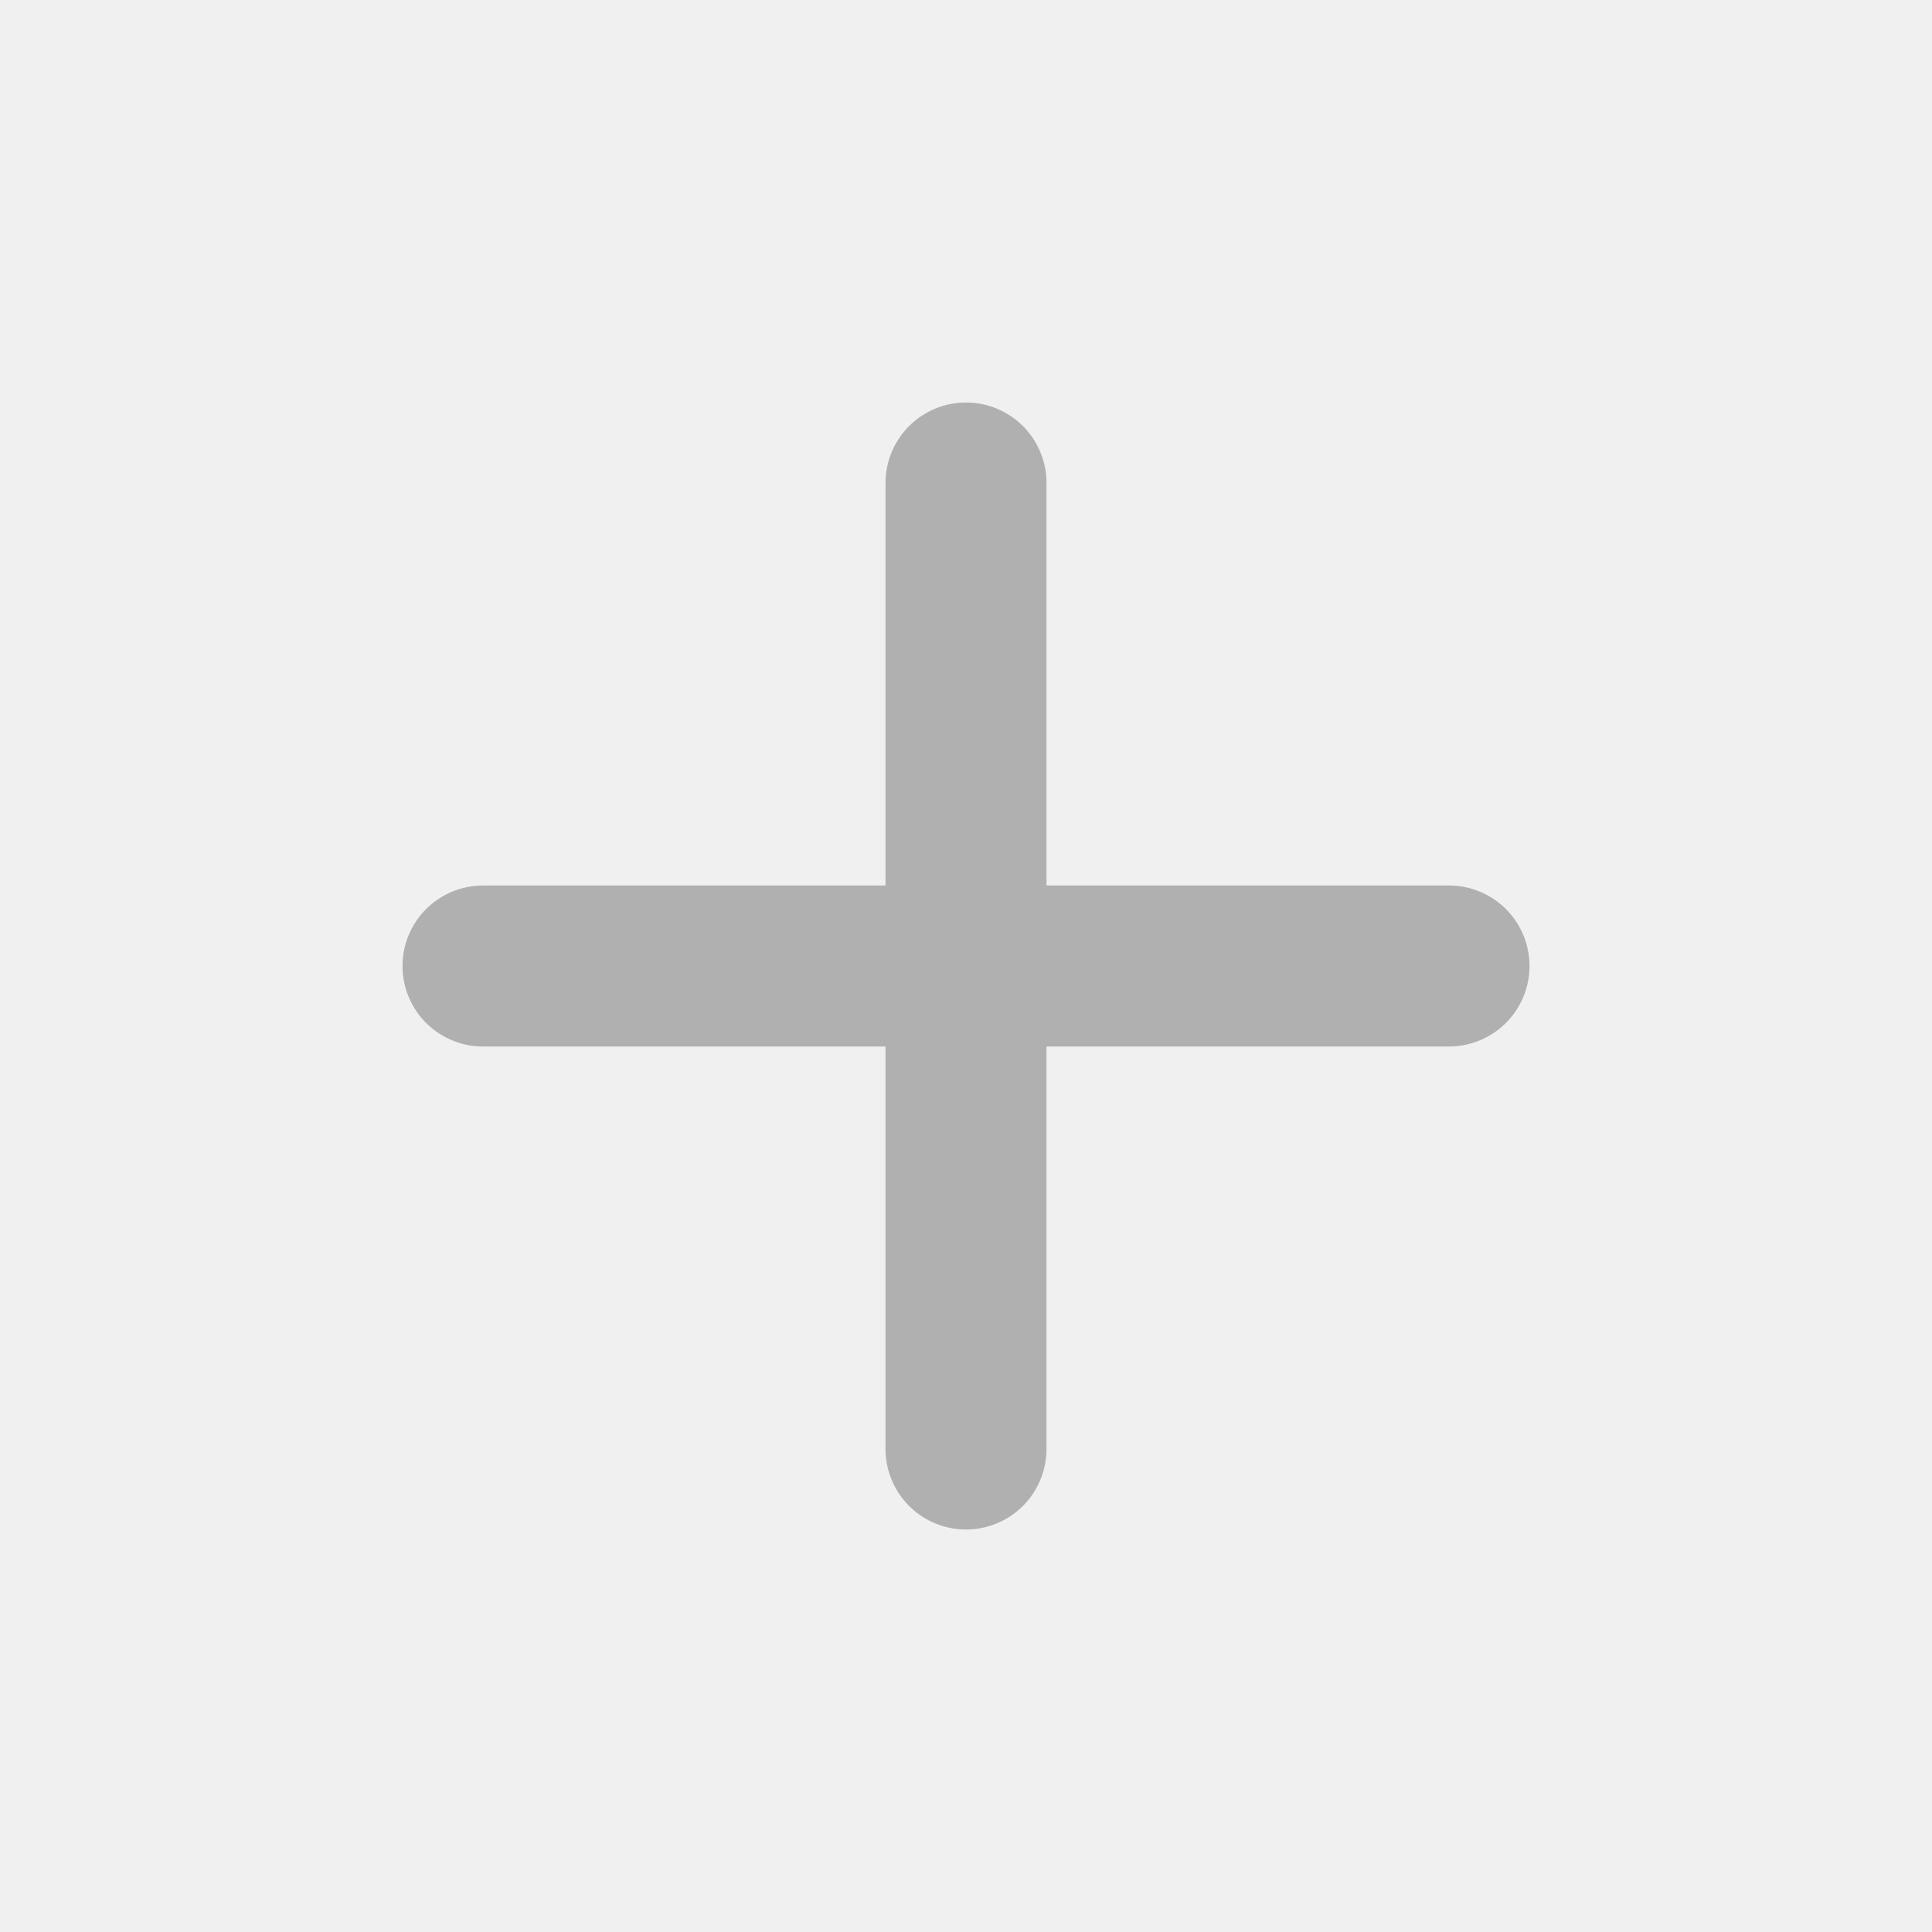
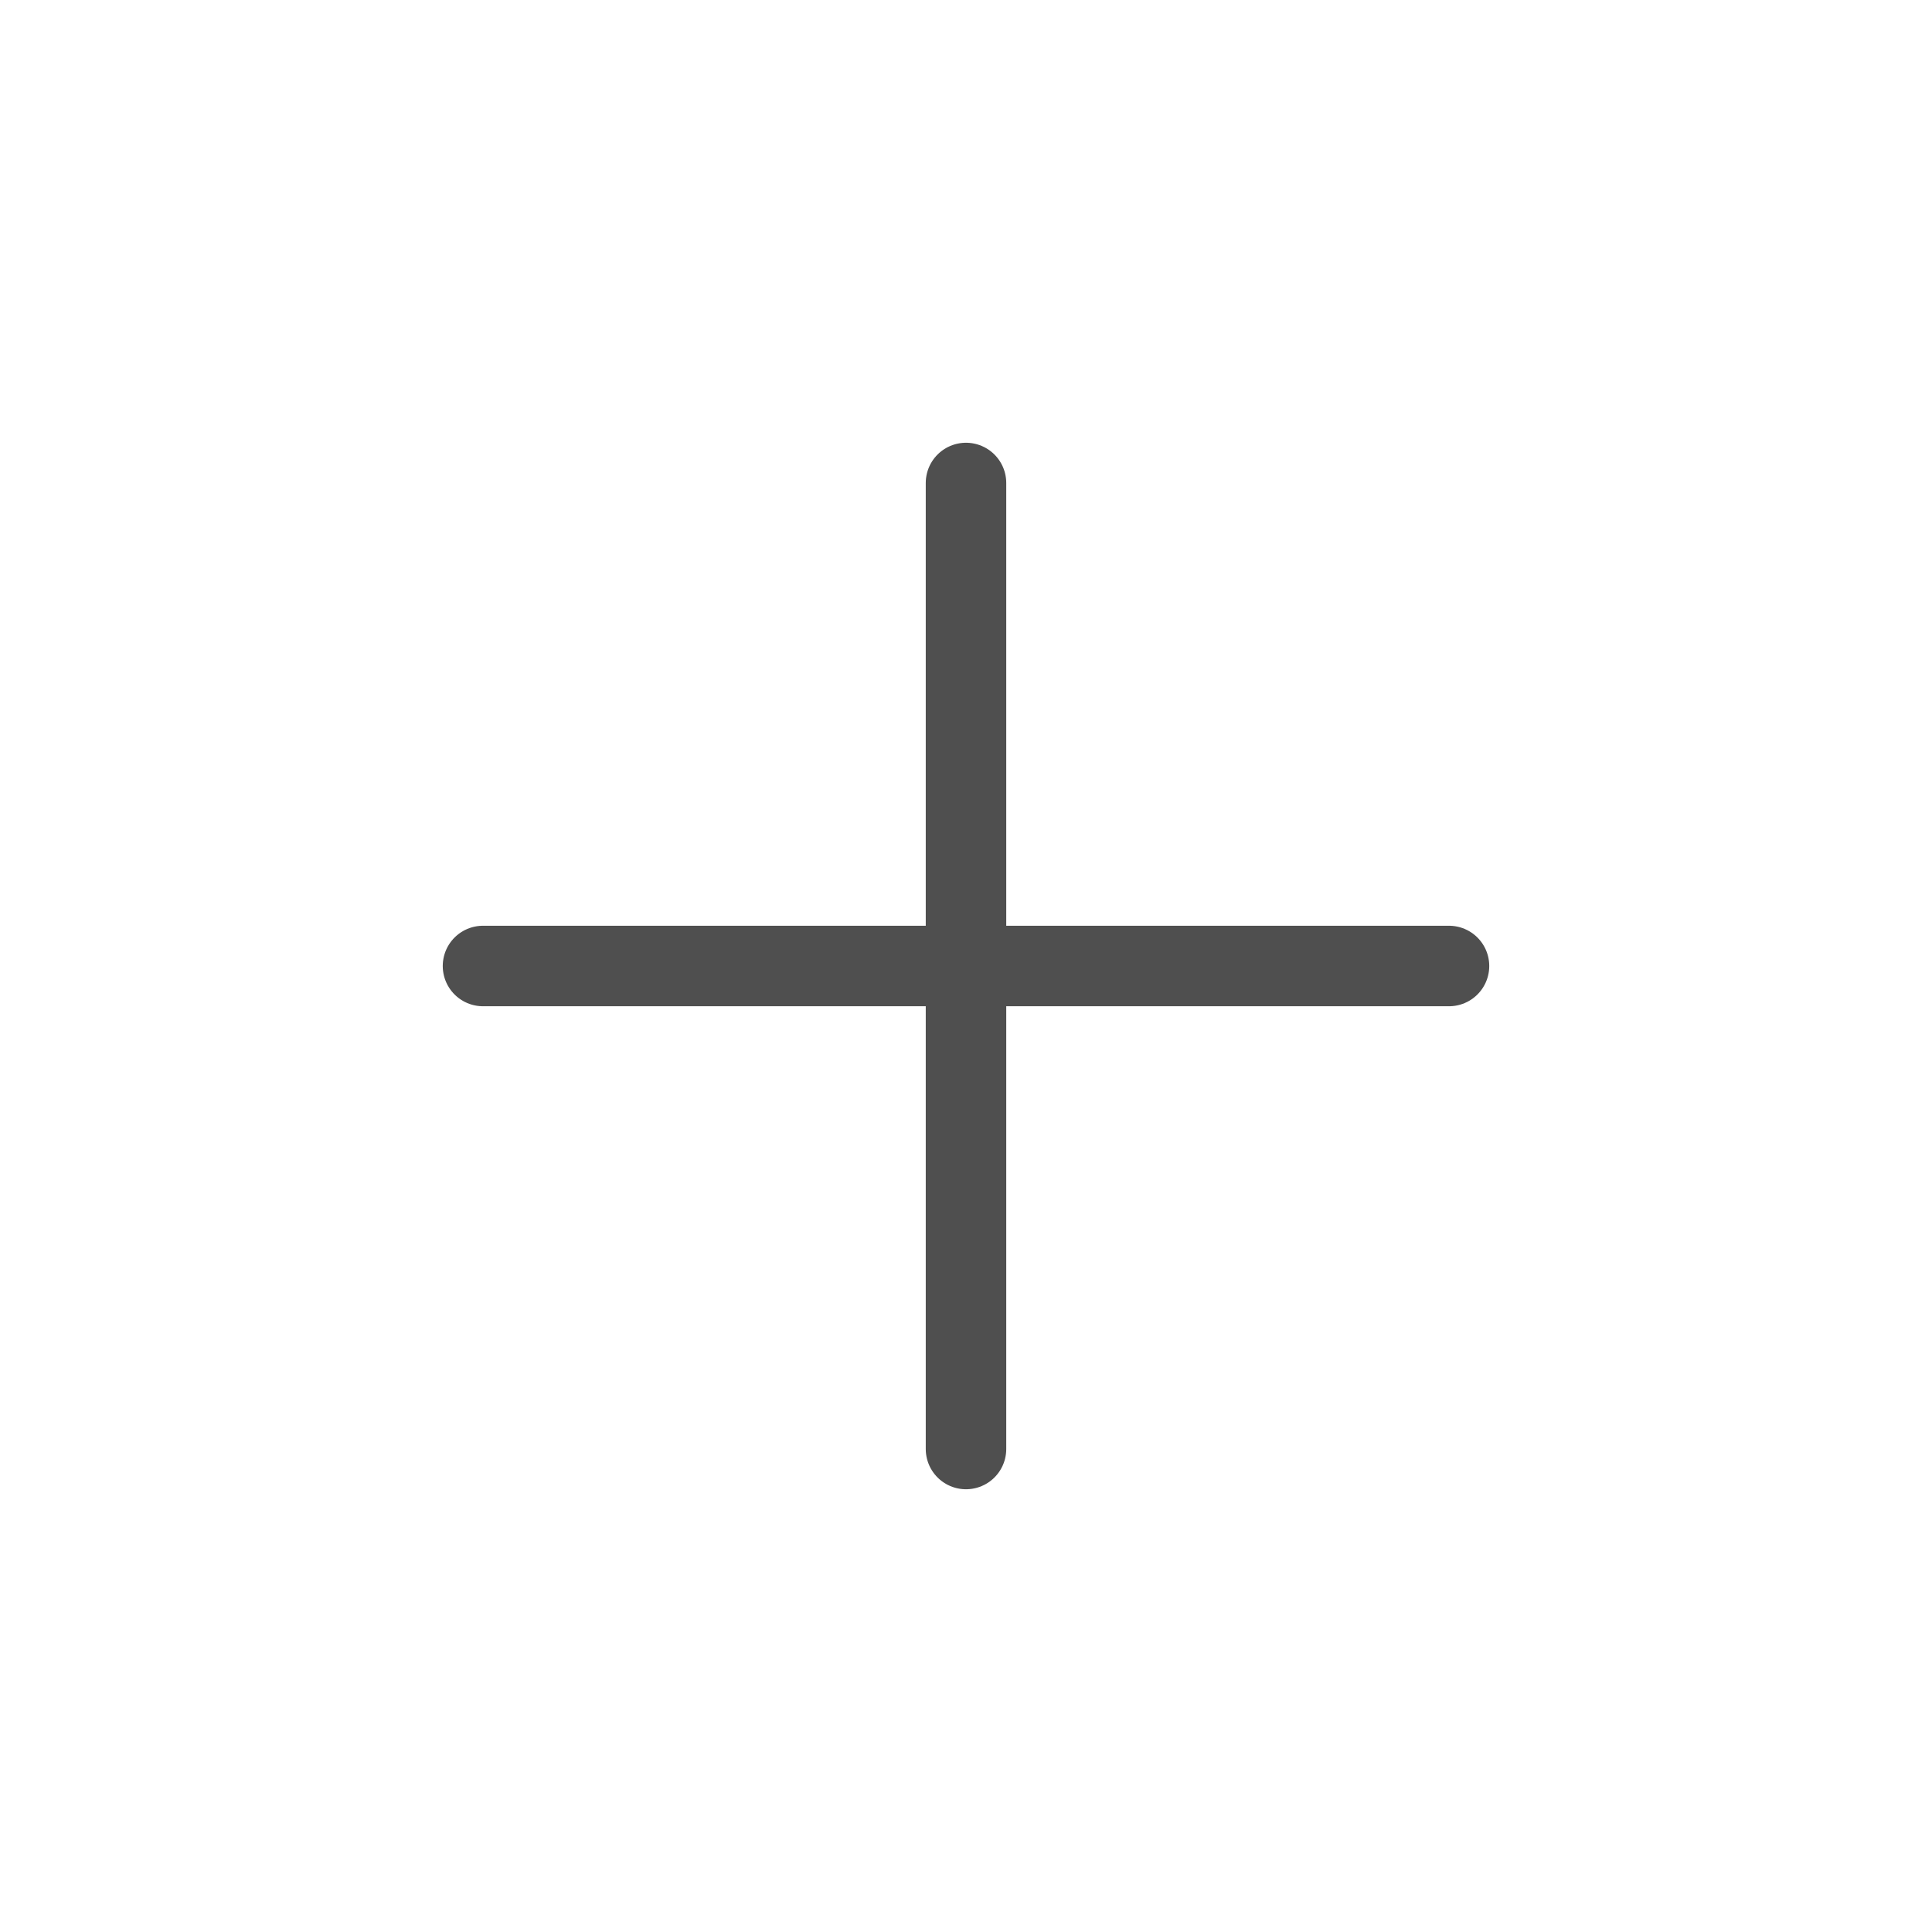
<svg xmlns="http://www.w3.org/2000/svg" width="800px" height="800px" viewBox="0 0 24 24" fill="none">
-   <g id="SVGRepo_bgCarrier" stroke-width="0" stroke="#b0b0b0" />
-   <g id="SVGRepo_tracerCarrier" stroke-linecap="round" stroke-linejoin="round" stroke="#b0b0b0" />
-   <g id="SVGRepo_iconCarrier">
-     <path d="M6 12H18M12 6V18" stroke="#b0b0b0" stroke-width="2" stroke-linecap="round" stroke-linejoin="round" />
-   </g>
+   <rect width="24" height="24" fill="white" />
+   <path d="M12 6V18" stroke="#4f4f4f" stroke-linecap="round" stroke-linejoin="round" />
+   <path d="M6 12H18" stroke="#4f4f4f" stroke-linecap="round" stroke-linejoin="round" />
</svg>
